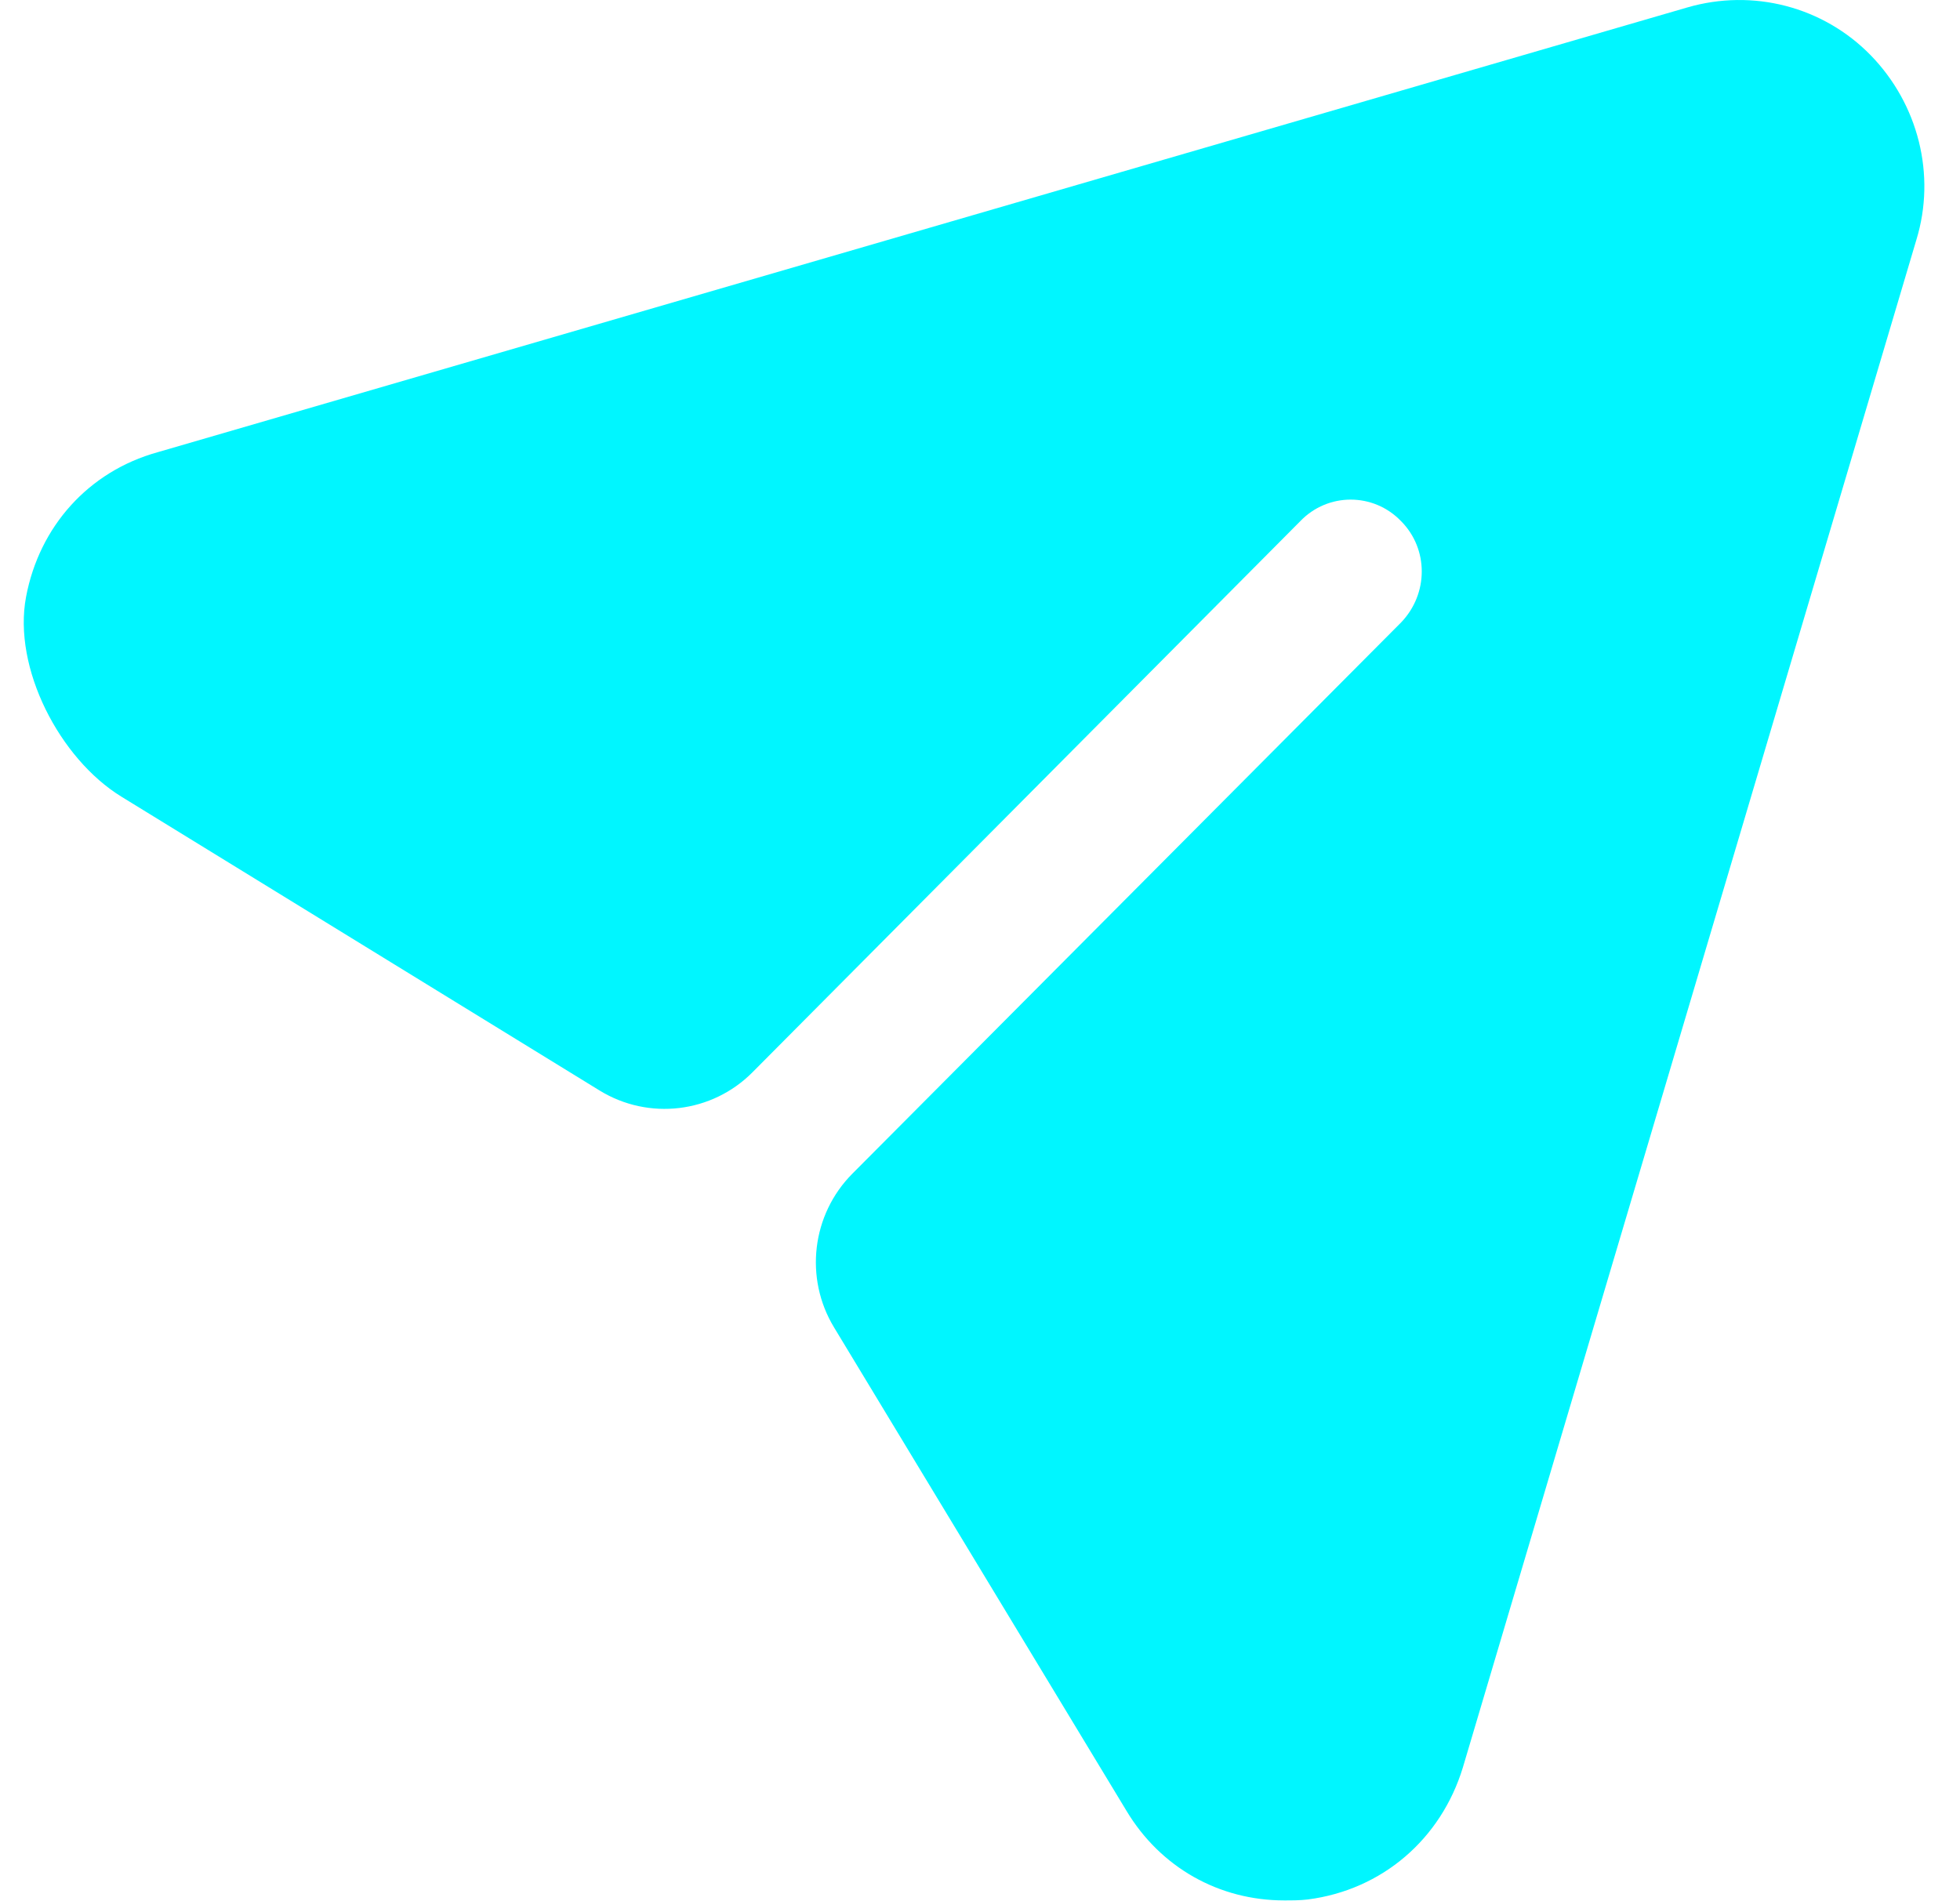
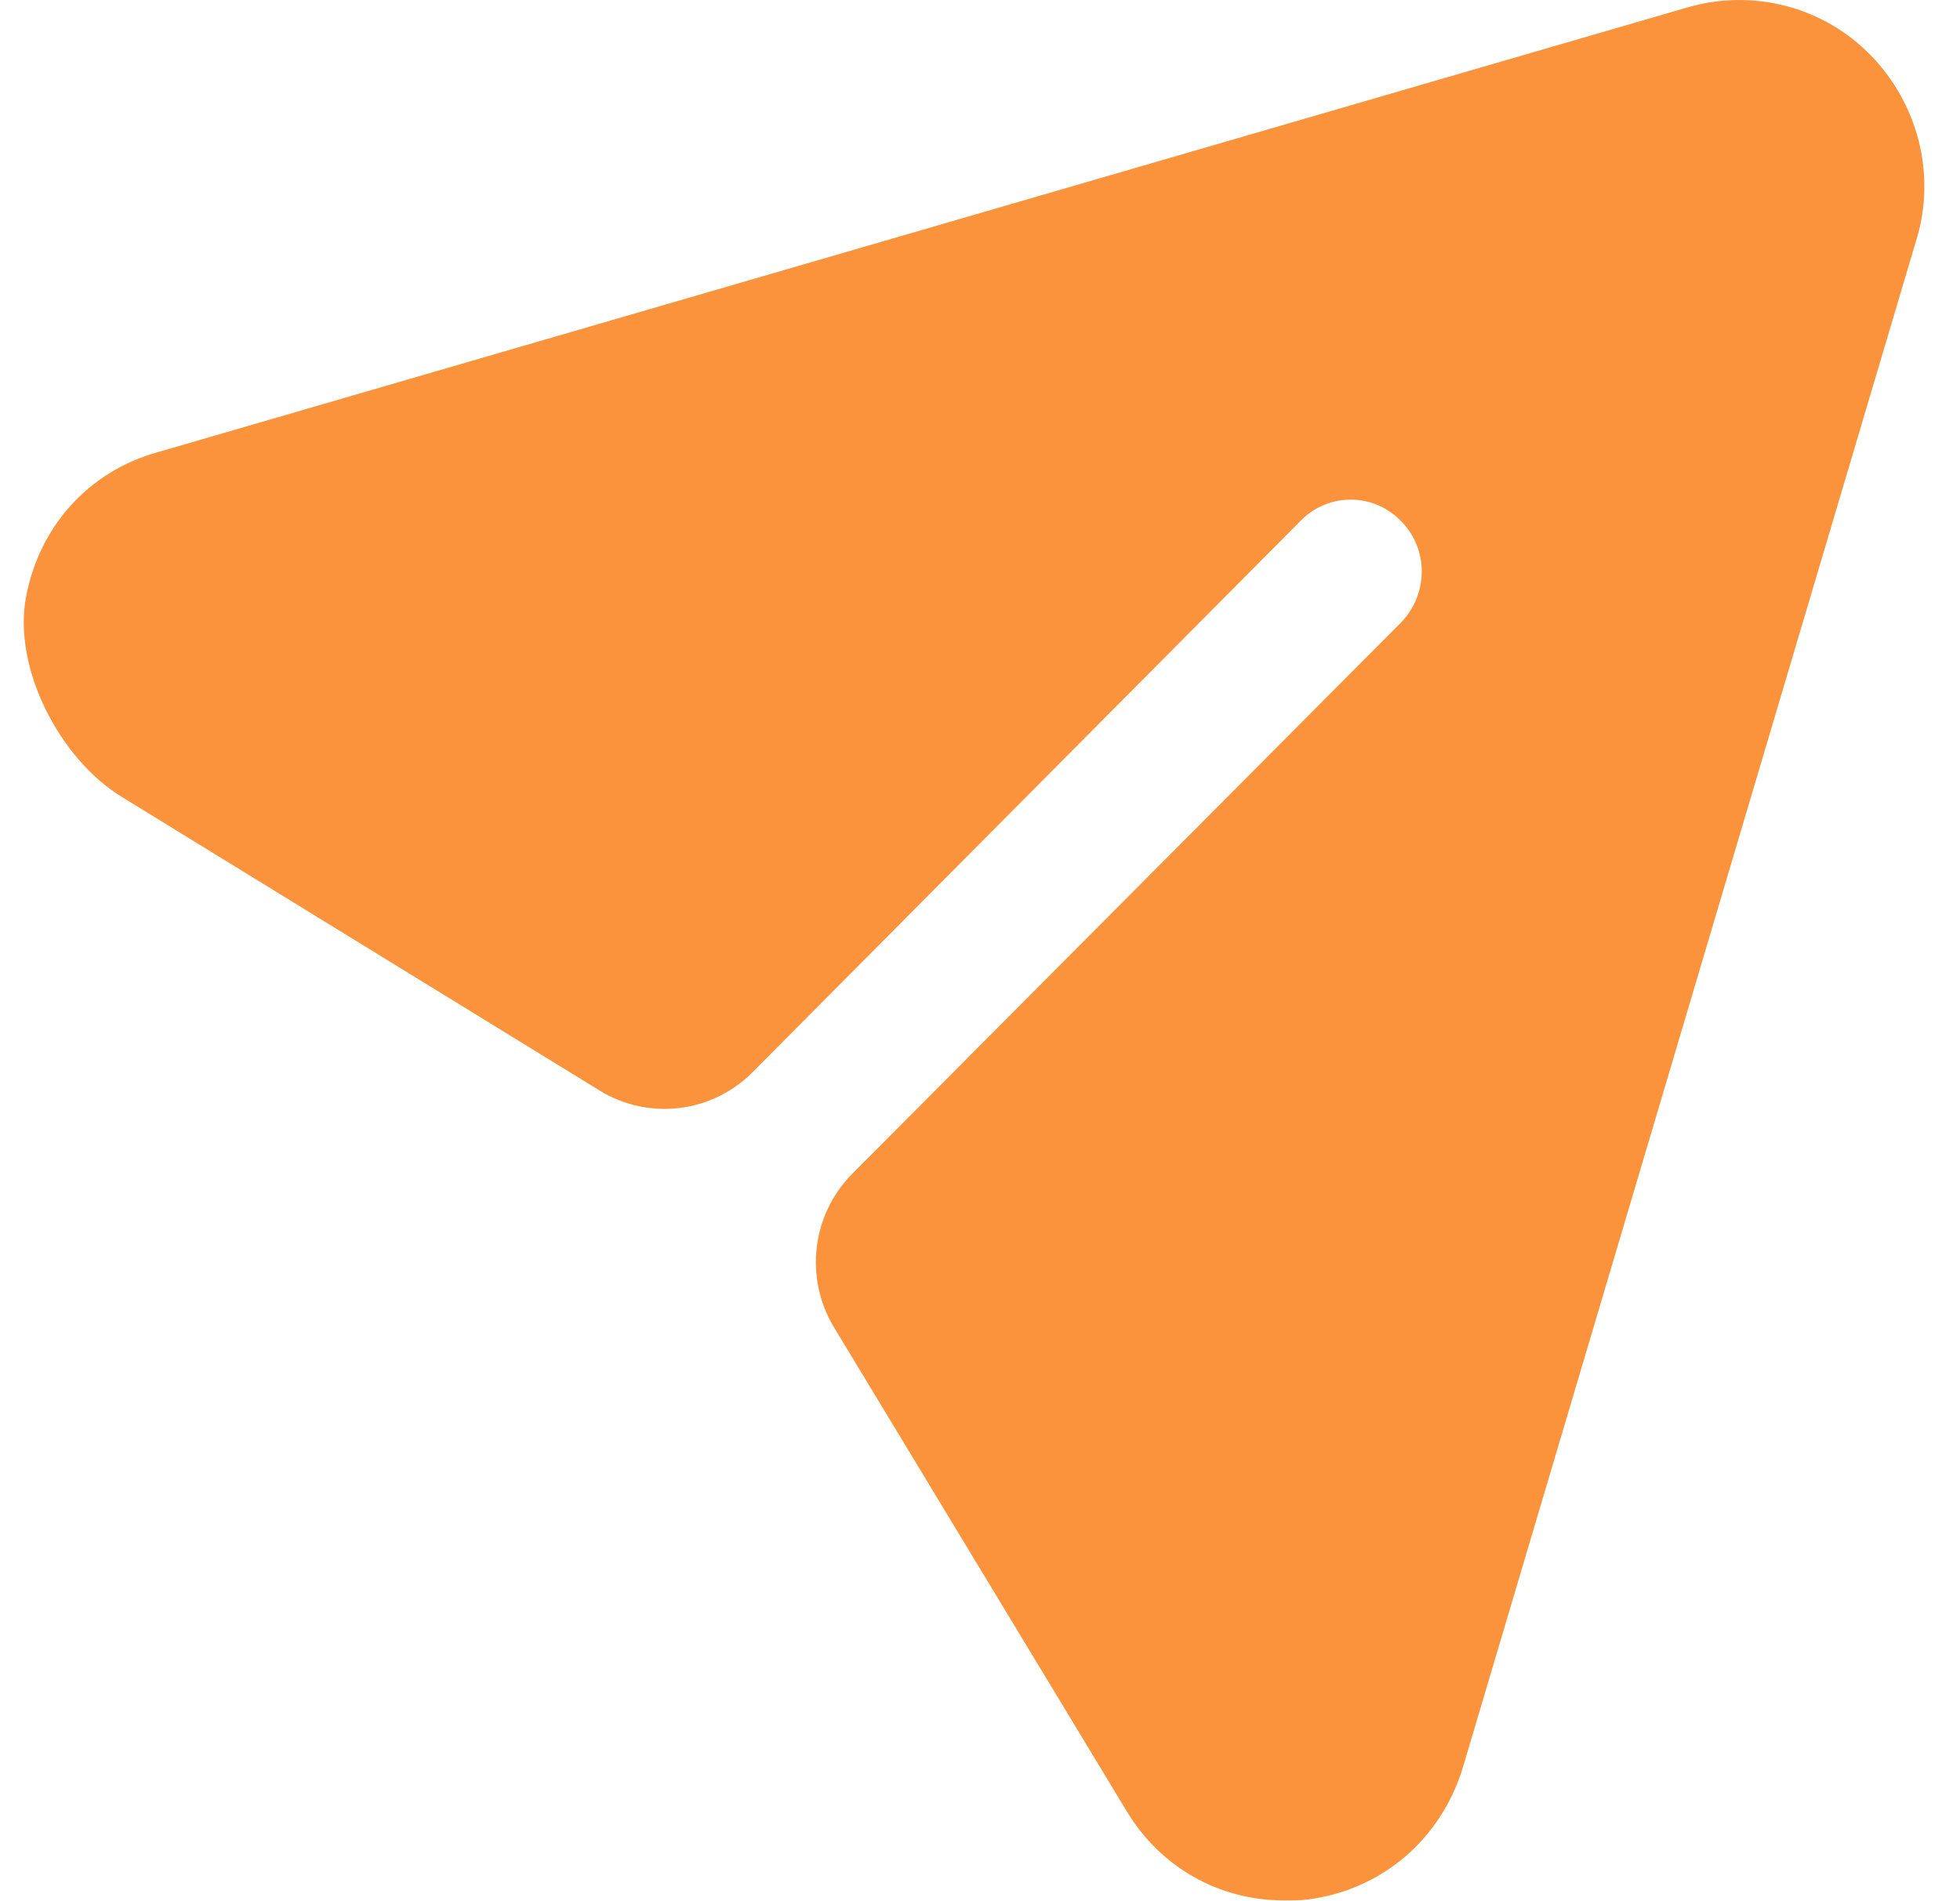
<svg xmlns="http://www.w3.org/2000/svg" width="33" height="32" viewBox="0 0 33 32" fill="none">
-   <path d="M31.497 0.931C30.696 0.11 29.512 -0.196 28.407 0.126L2.653 7.615C1.488 7.939 0.662 8.868 0.439 10.049C0.212 11.25 1.006 12.776 2.043 13.414L10.096 18.363C10.922 18.87 11.988 18.743 12.671 18.054L21.893 8.775C22.357 8.292 23.125 8.292 23.589 8.775C24.054 9.242 24.054 9.999 23.589 10.482L14.352 19.762C13.667 20.45 13.539 21.521 14.043 22.352L18.963 30.486C19.54 31.452 20.532 32 21.621 32C21.749 32 21.893 32 22.021 31.984C23.269 31.823 24.262 30.969 24.63 29.761L32.265 4.04C32.601 2.944 32.297 1.753 31.497 0.931" fill="#00F6FF" />
+   <path d="M31.497 0.931C30.696 0.11 29.512 -0.196 28.407 0.126L2.653 7.615C1.488 7.939 0.662 8.868 0.439 10.049C0.212 11.25 1.006 12.776 2.043 13.414L10.096 18.363C10.922 18.87 11.988 18.743 12.671 18.054L21.893 8.775C22.357 8.292 23.125 8.292 23.589 8.775C24.054 9.242 24.054 9.999 23.589 10.482L14.352 19.762C13.667 20.45 13.539 21.521 14.043 22.352L18.963 30.486C19.54 31.452 20.532 32 21.621 32C21.749 32 21.893 32 22.021 31.984C23.269 31.823 24.262 30.969 24.63 29.761L32.265 4.04C32.601 2.944 32.297 1.753 31.497 0.931" fill="#fb923c" />
</svg>
